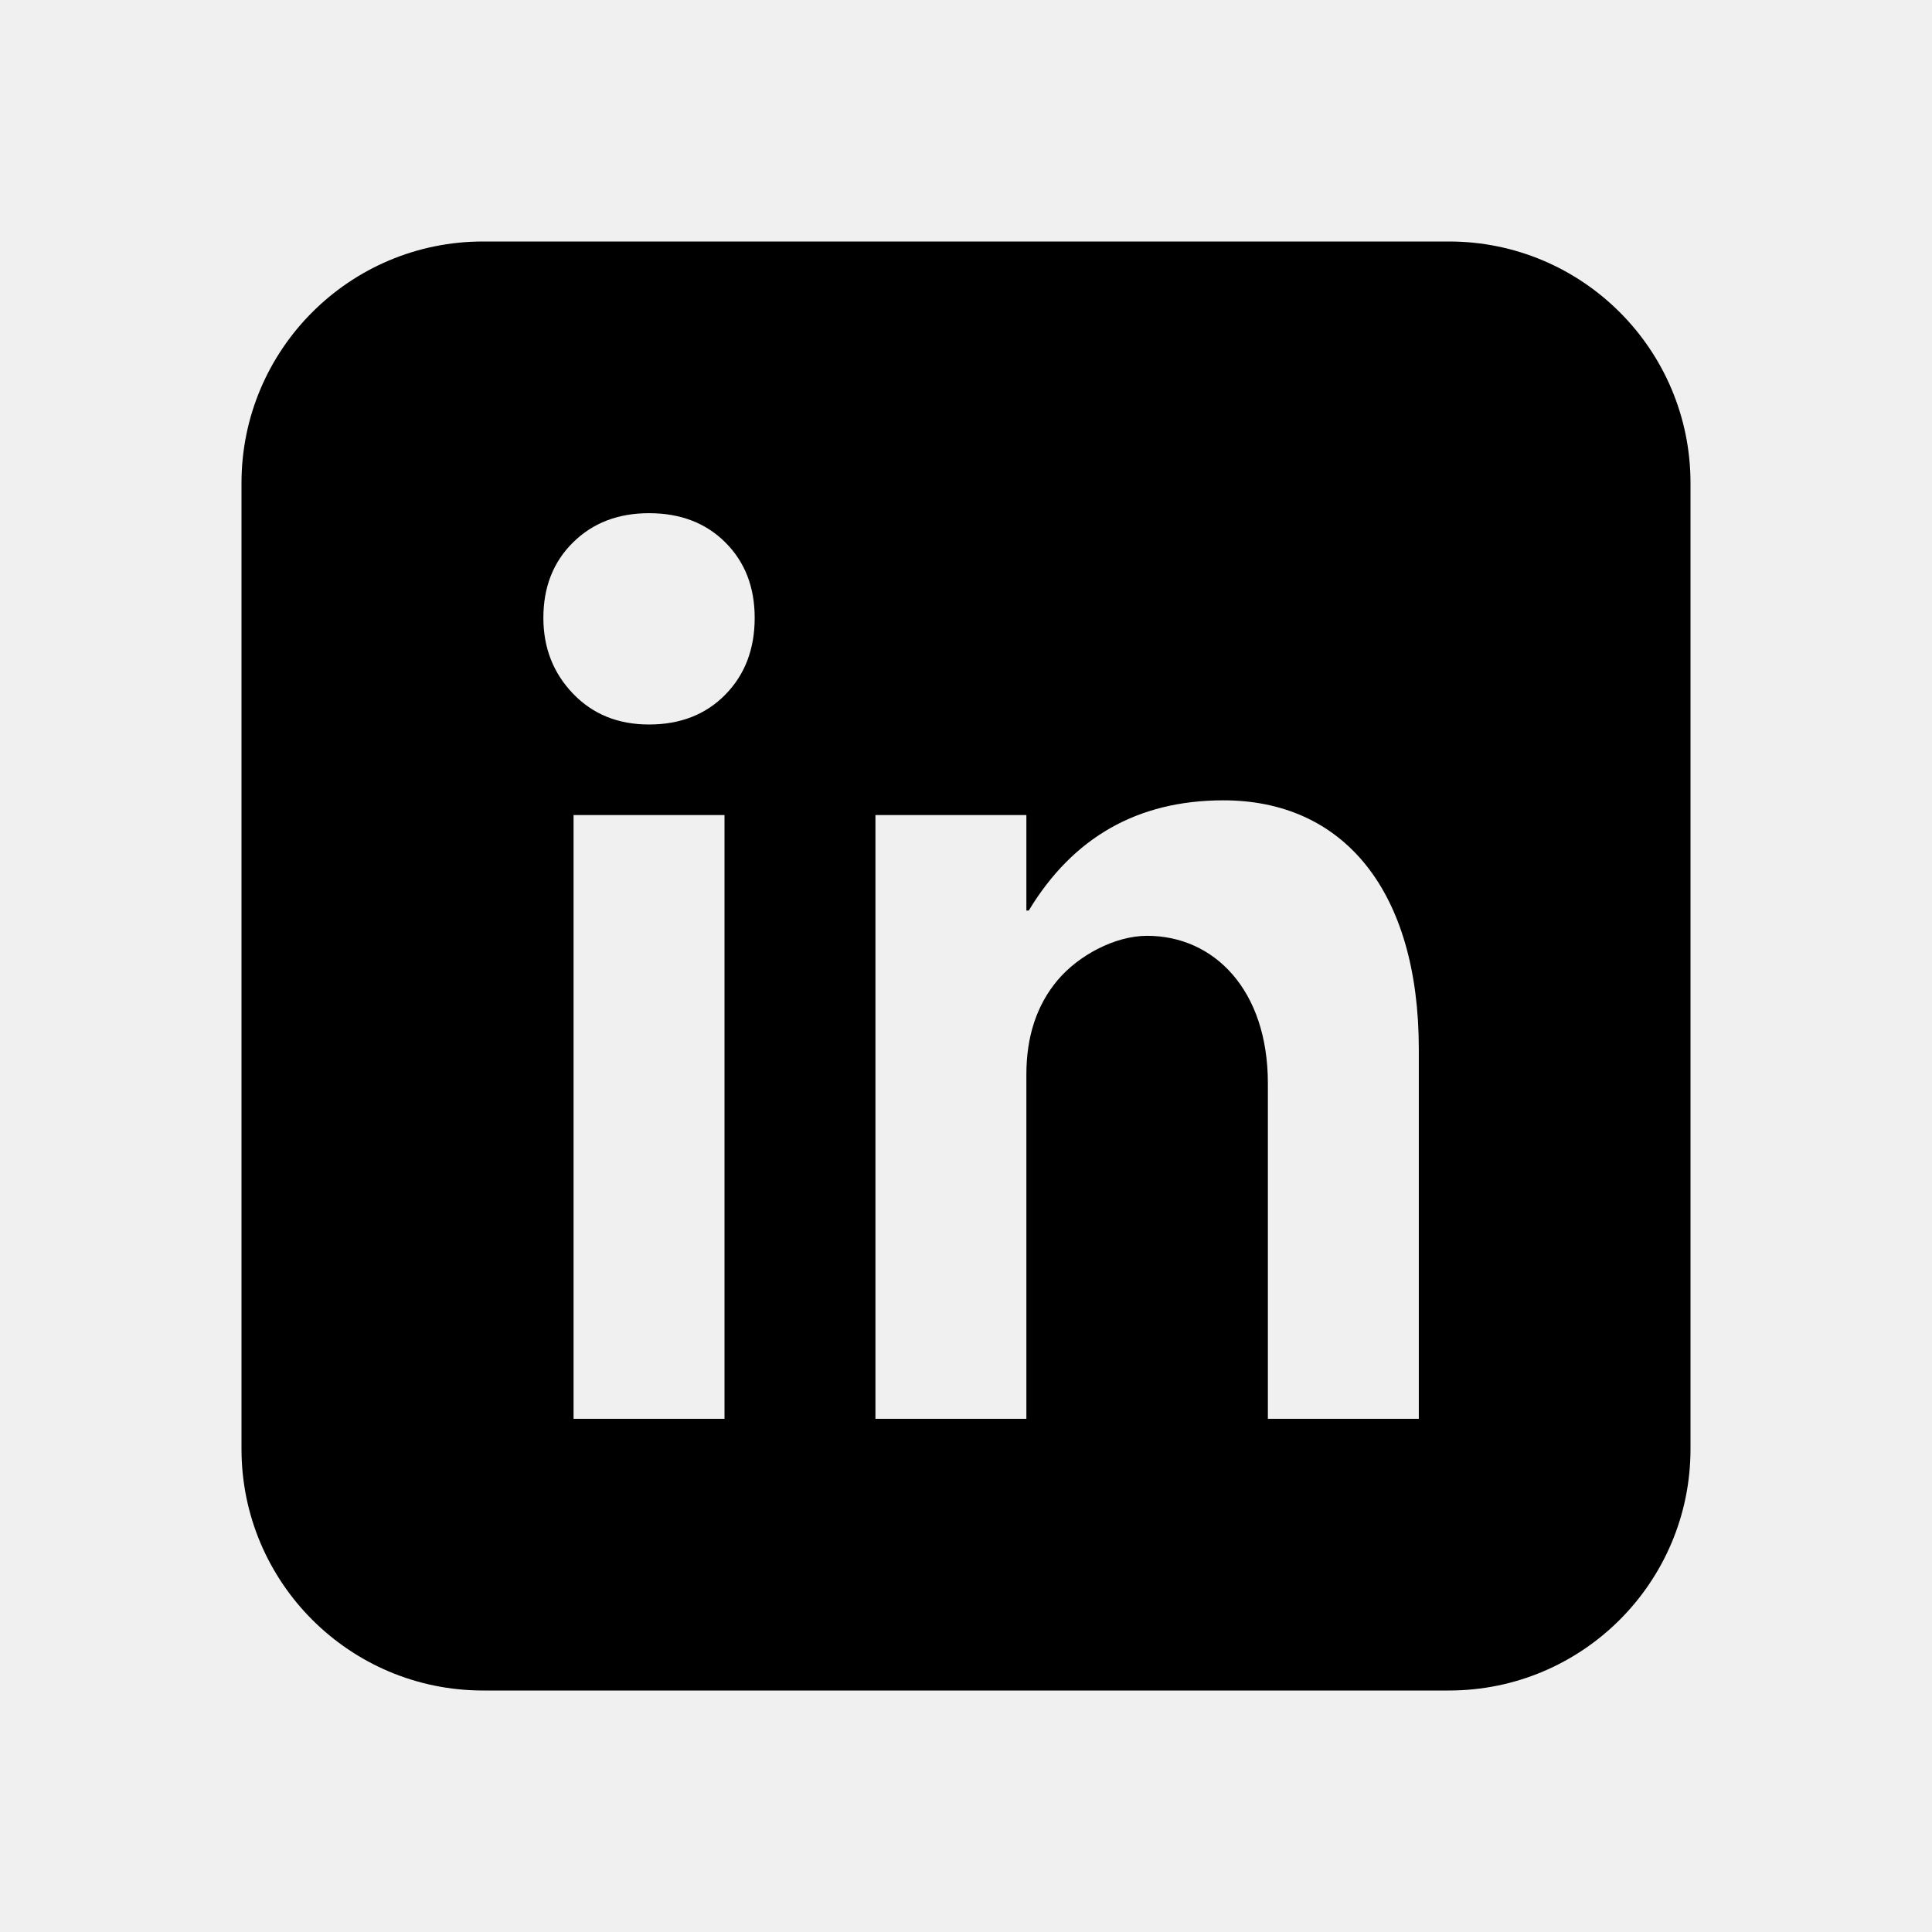
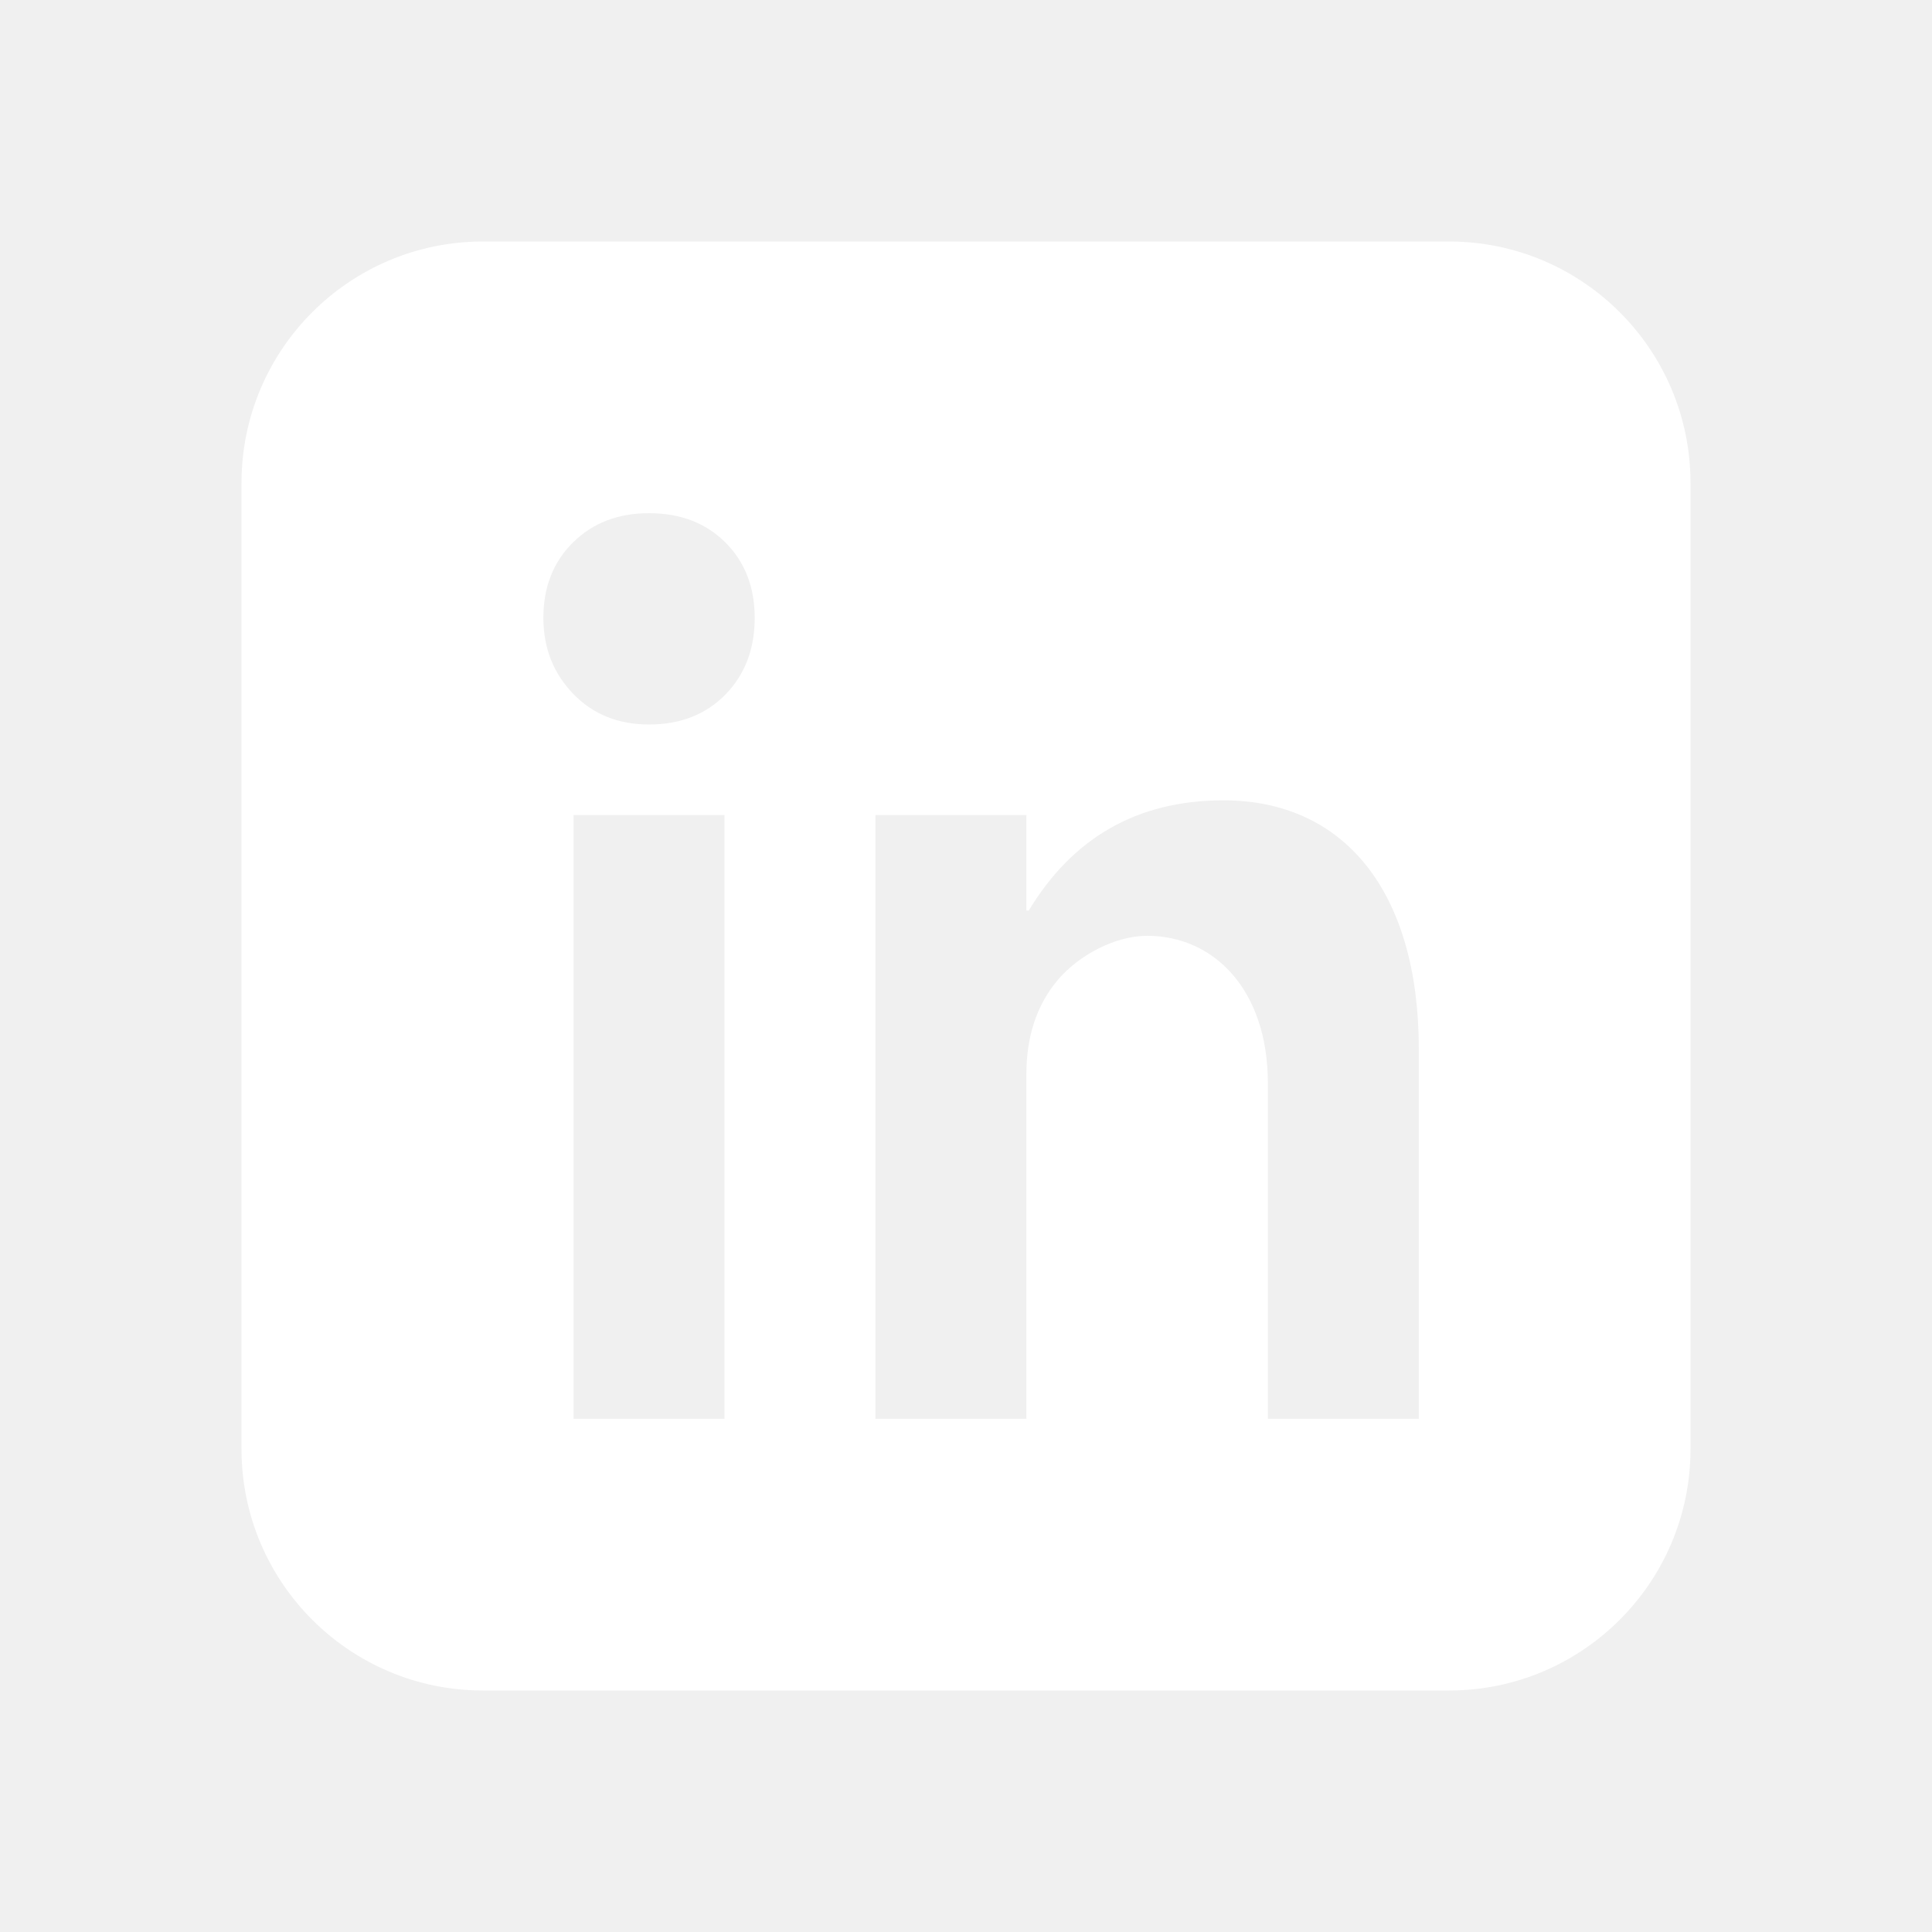
- <svg xmlns="http://www.w3.org/2000/svg" fill="#000000" viewBox="0 0 64 64" width="64px" height="64px">
+ <svg xmlns="http://www.w3.org/2000/svg" fill="white" viewBox="0 0 64 64" width="64px" height="64px">
  <path d="M48,8H16c-4.418,0-8,3.582-8,8v32c0,4.418,3.582,8,8,8h32c4.418,0,8-3.582,8-8V16C56,11.582,52.418,8,48,8z M24,47h-5V27h5 V47z M24.029,23.009C23.382,23.669,22.538,24,21.5,24c-1.026,0-1.865-0.341-2.519-1.023S18,21.458,18,20.468 c0-1.02,0.327-1.852,0.981-2.498C19.635,17.323,20.474,17,21.5,17c1.038,0,1.882,0.323,2.529,0.969 C24.676,18.615,25,19.448,25,20.468C25,21.502,24.676,22.349,24.029,23.009z M47,47h-5V35.887C42,32.788,40.214,31,38,31 c-1.067,0-2.274,0.648-2.965,1.469S34,34.331,34,35.594V47h-5V27h5v3.164h0.078c1.472-2.435,3.613-3.644,6.426-3.652 C44.5,26.5,47,29.5,47,34.754V47z" />
</svg>
